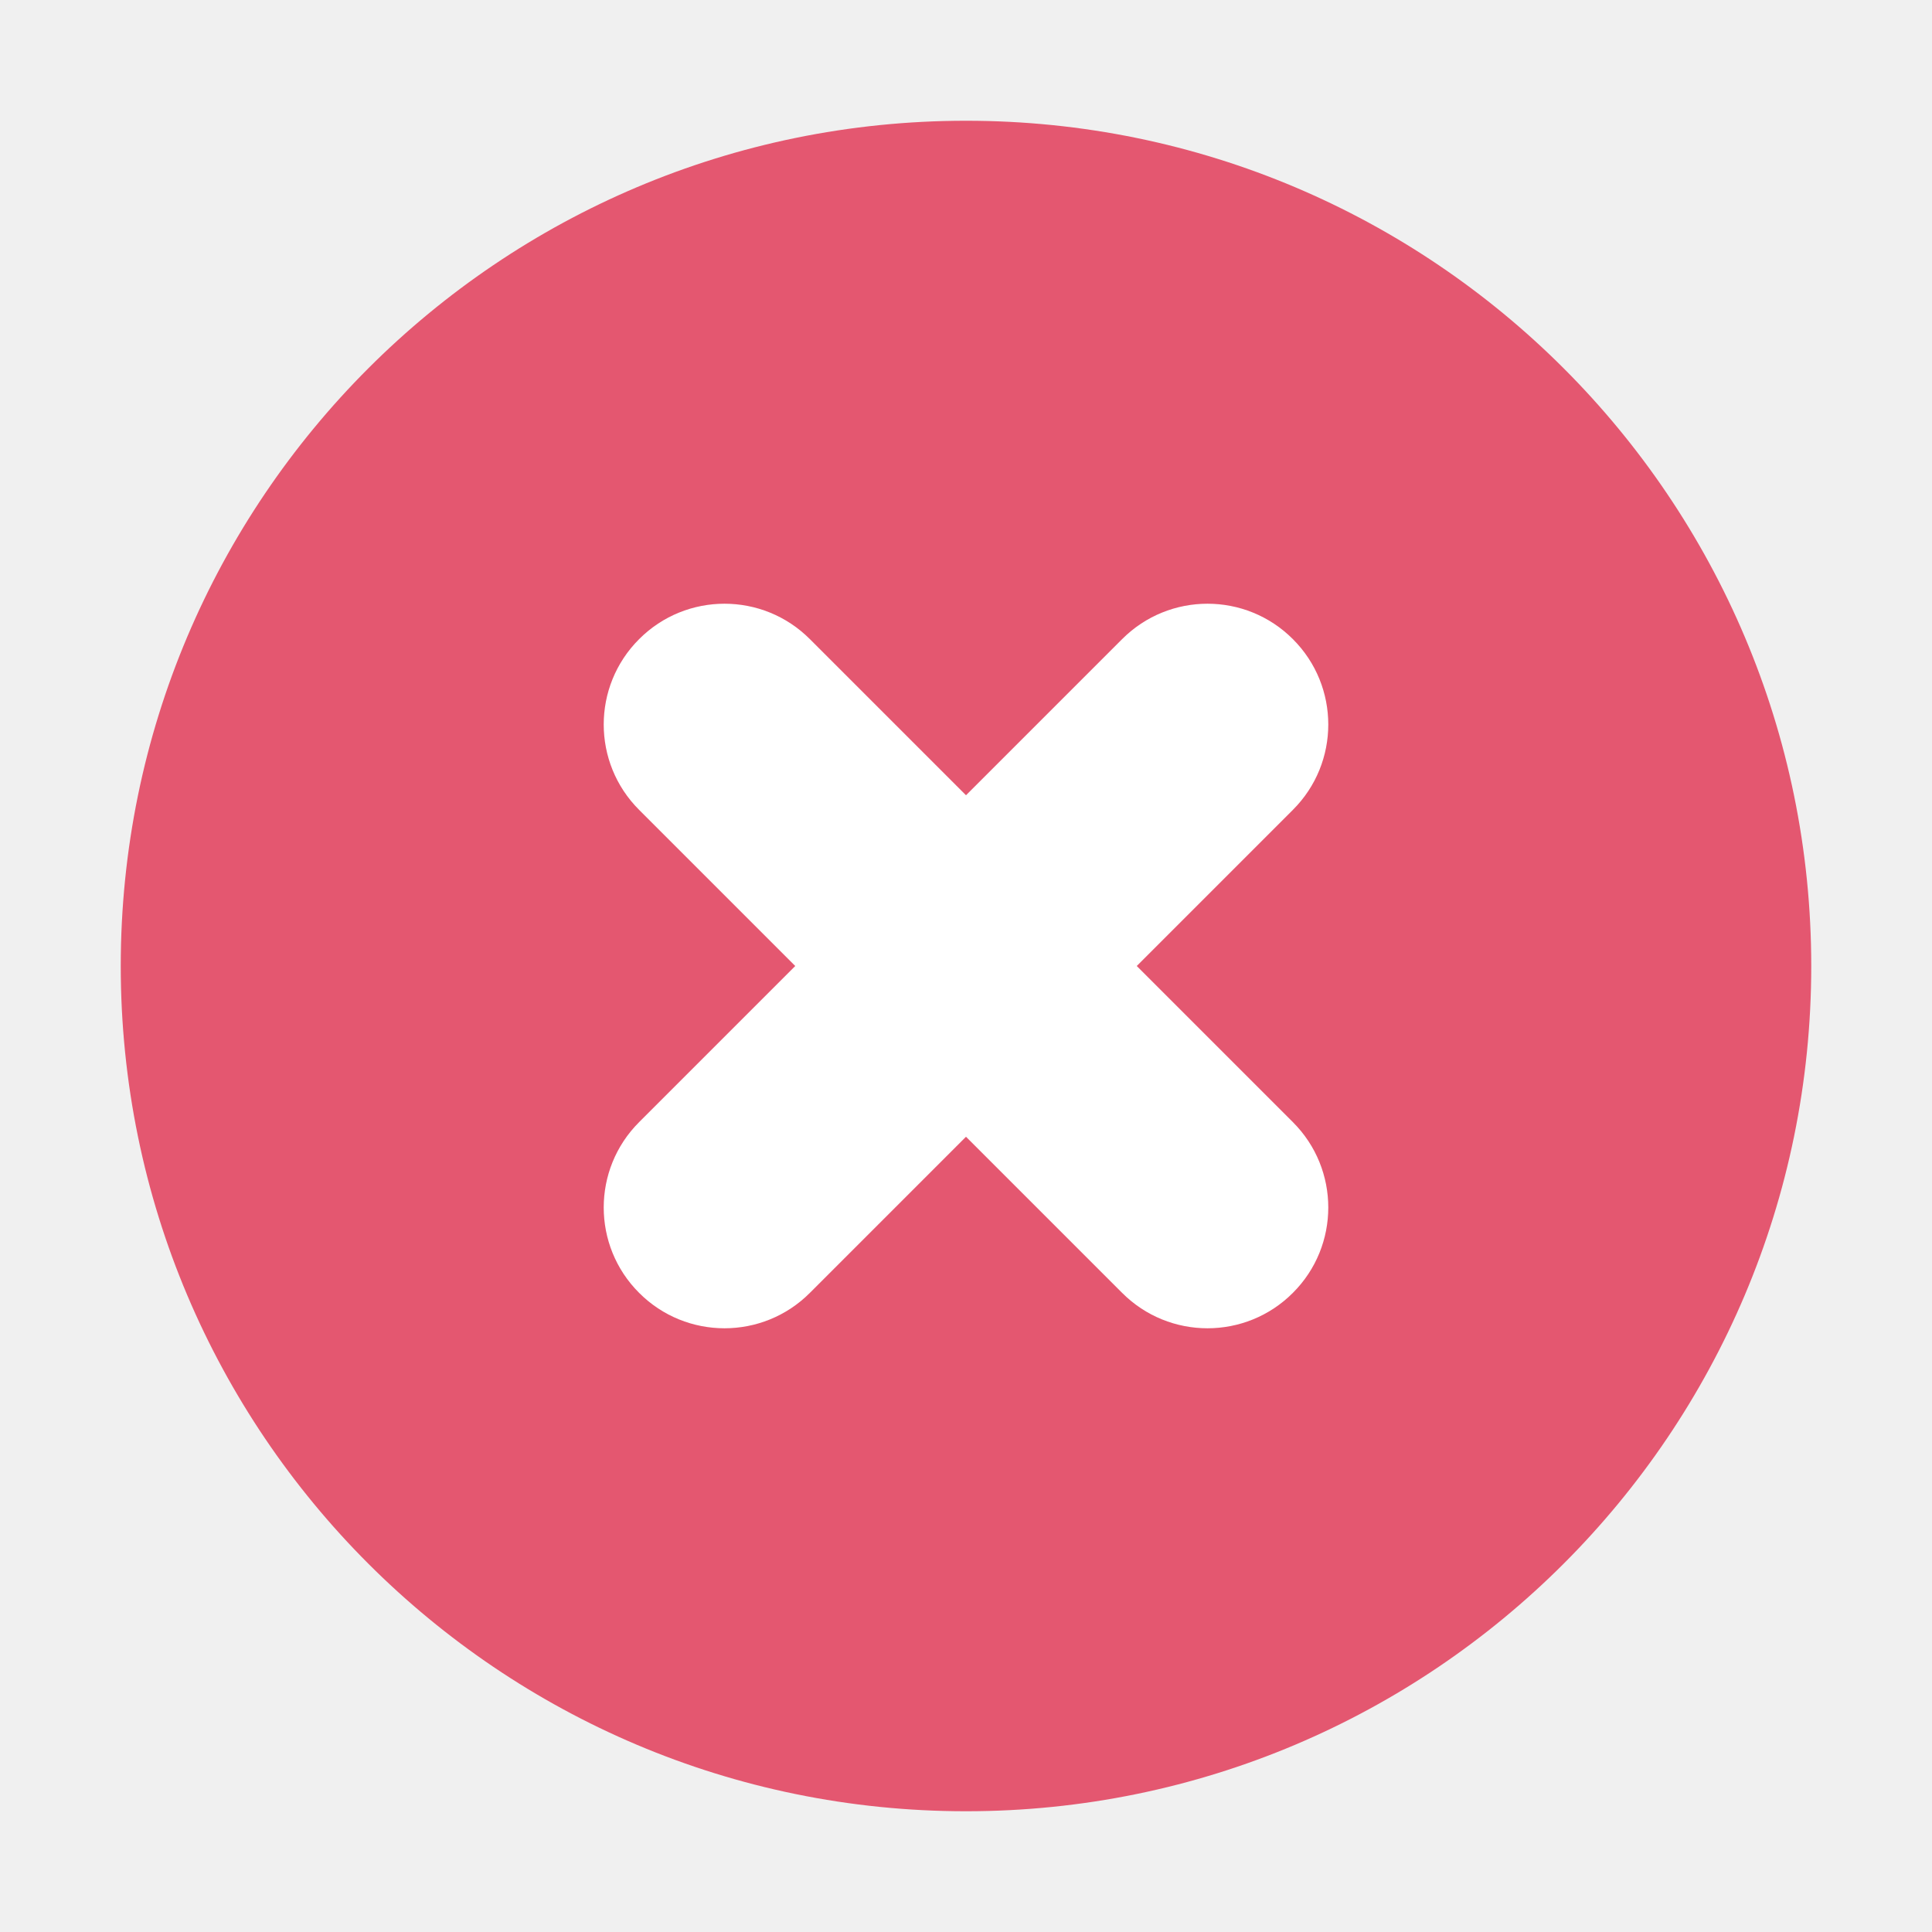
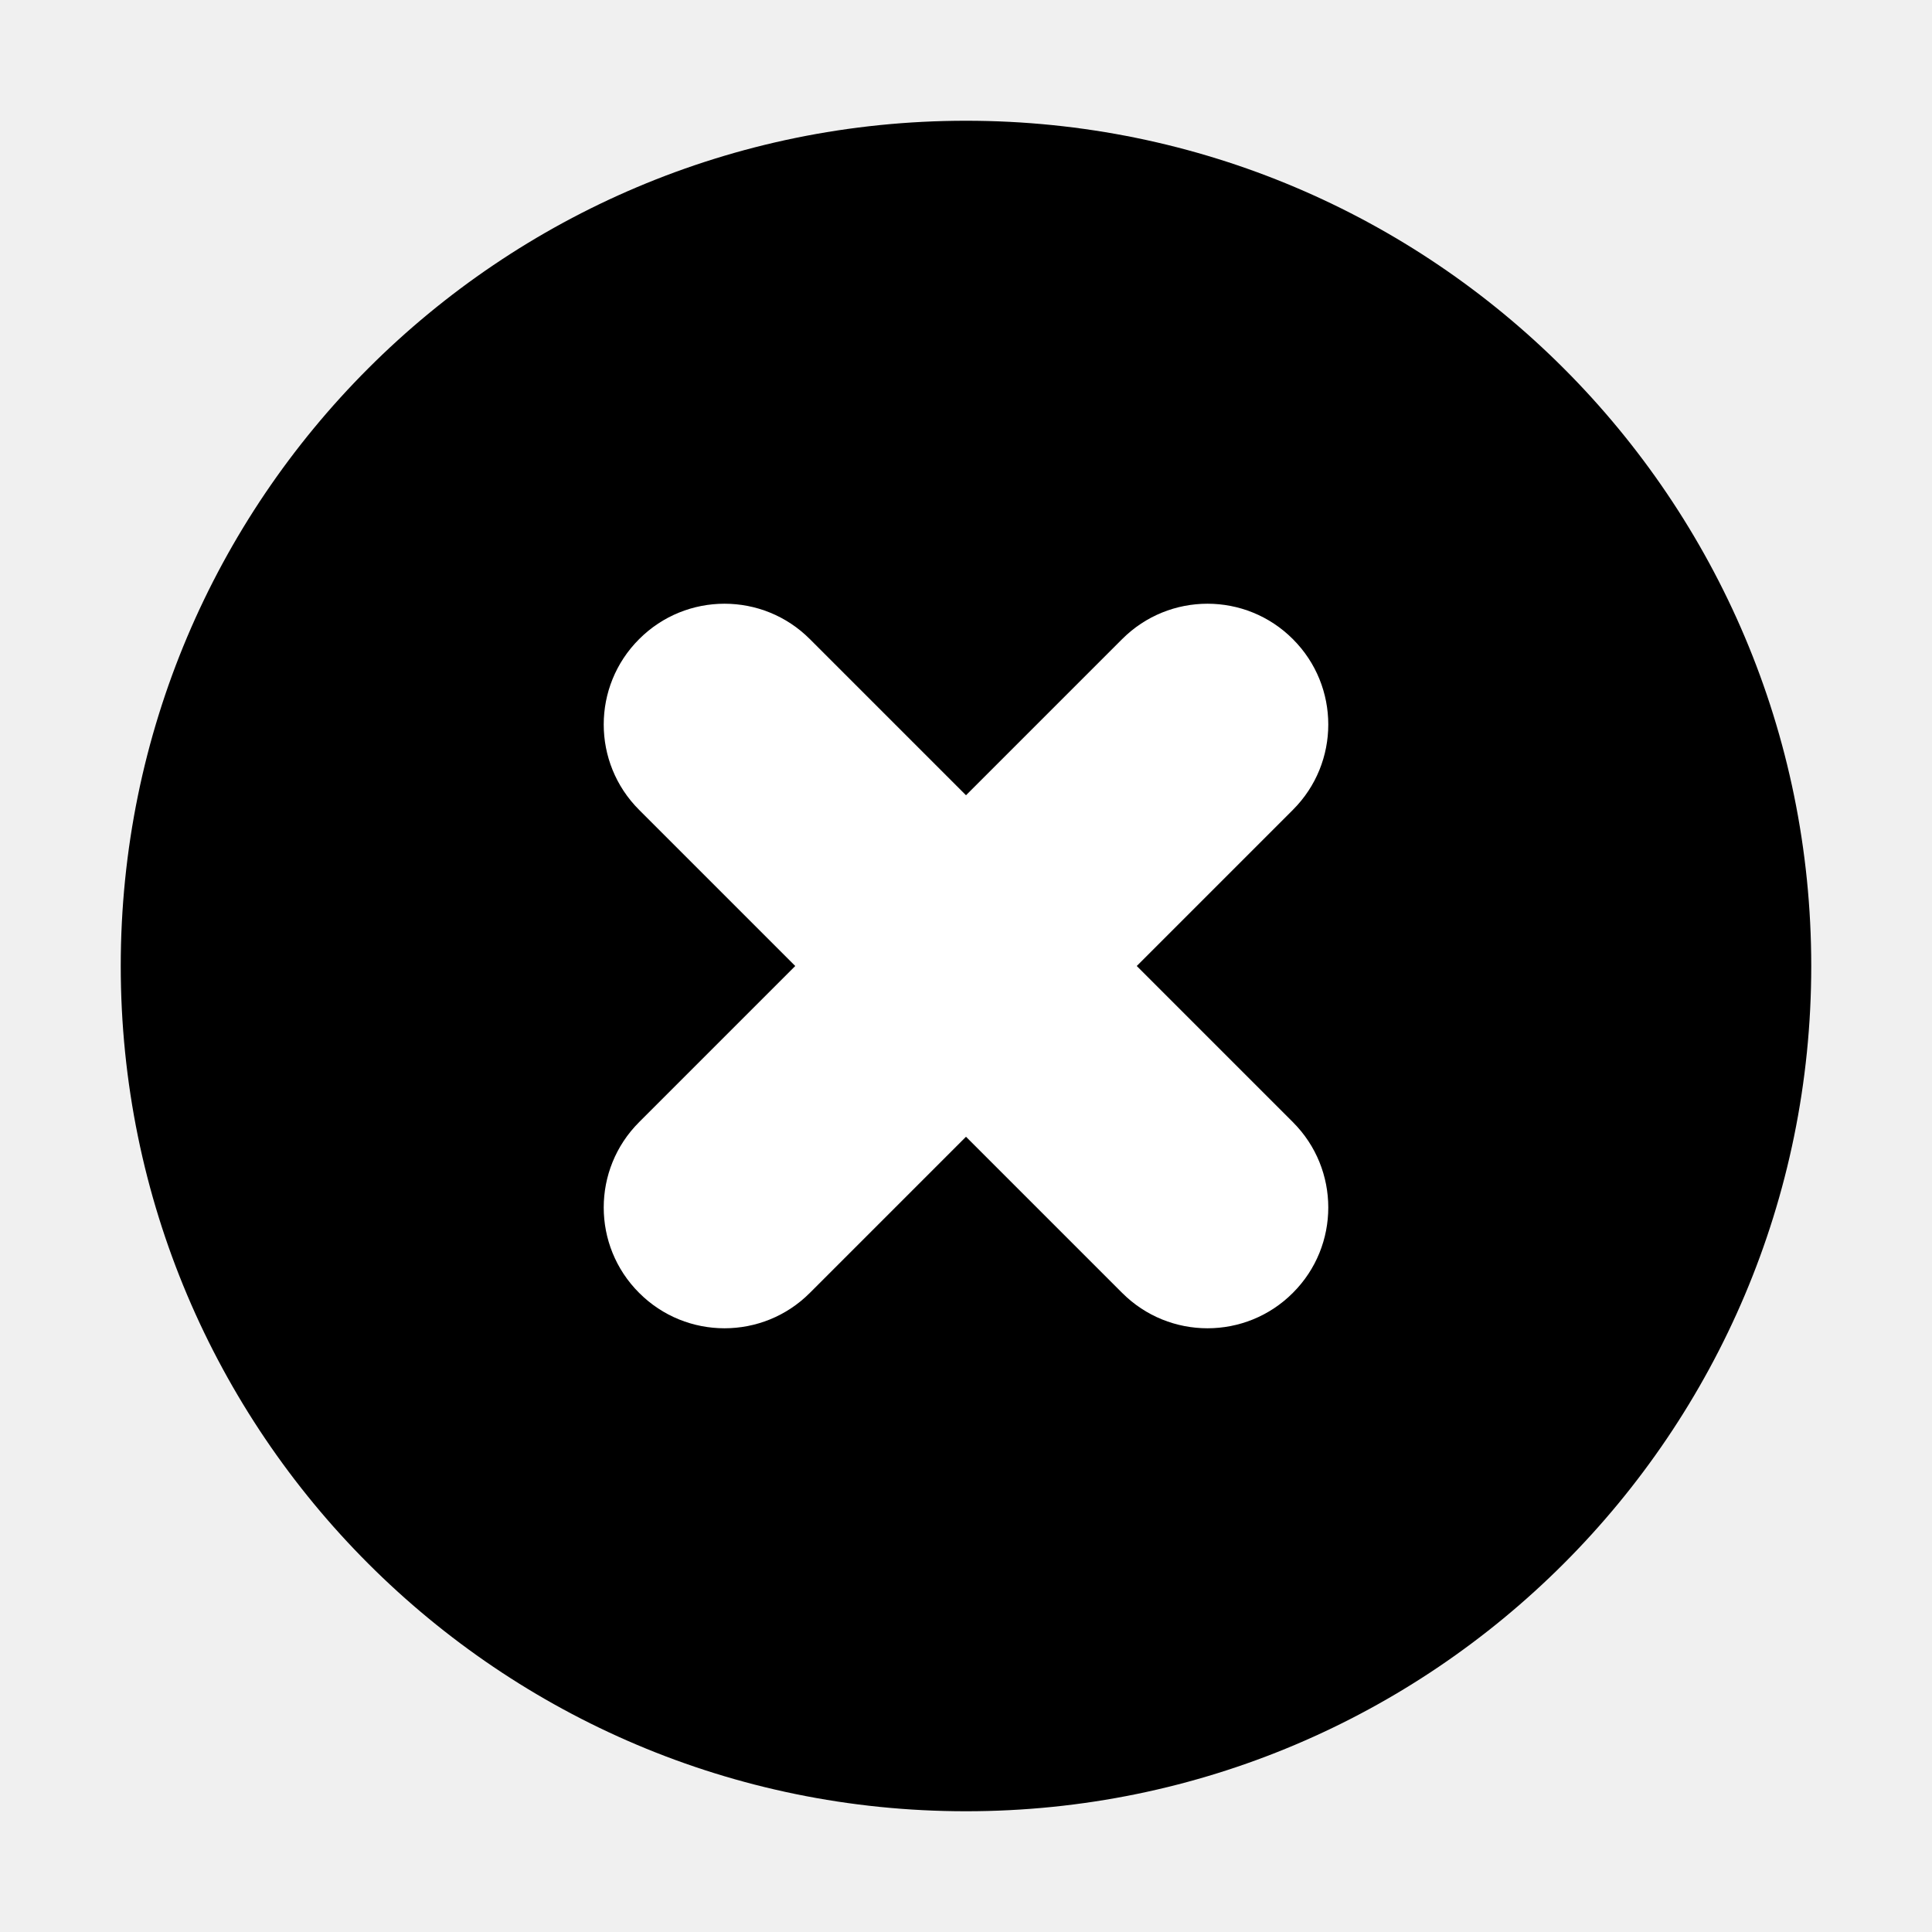
<svg xmlns="http://www.w3.org/2000/svg" viewBox="0 0 16 16" fill="none">
-   <circle cx="8" cy="8" r="7" fill="#E45770" class="icon-dark" />
+   <circle cx="8" cy="8" r="7" fill="currentColor" class="icon-dark" />
  <path d="M6.707 5.293C6.317 4.902 5.683 4.902 5.293 5.293C4.902 5.683 4.902 6.317 5.293 6.707L6.707 5.293ZM9.293 10.707C9.683 11.098 10.317 11.098 10.707 10.707C11.098 10.317 11.098 9.683 10.707 9.293L9.293 10.707ZM10.707 6.707C11.098 6.317 11.098 5.683 10.707 5.293C10.317 4.902 9.683 4.902 9.293 5.293L10.707 6.707ZM5.293 9.293C4.902 9.683 4.902 10.317 5.293 10.707C5.683 11.098 6.317 11.098 6.707 10.707L5.293 9.293ZM5.293 6.707L9.293 10.707L10.707 9.293L6.707 5.293L5.293 6.707ZM9.293 5.293L5.293 9.293L6.707 10.707L10.707 6.707L9.293 5.293Z" fill="white" />
</svg>
